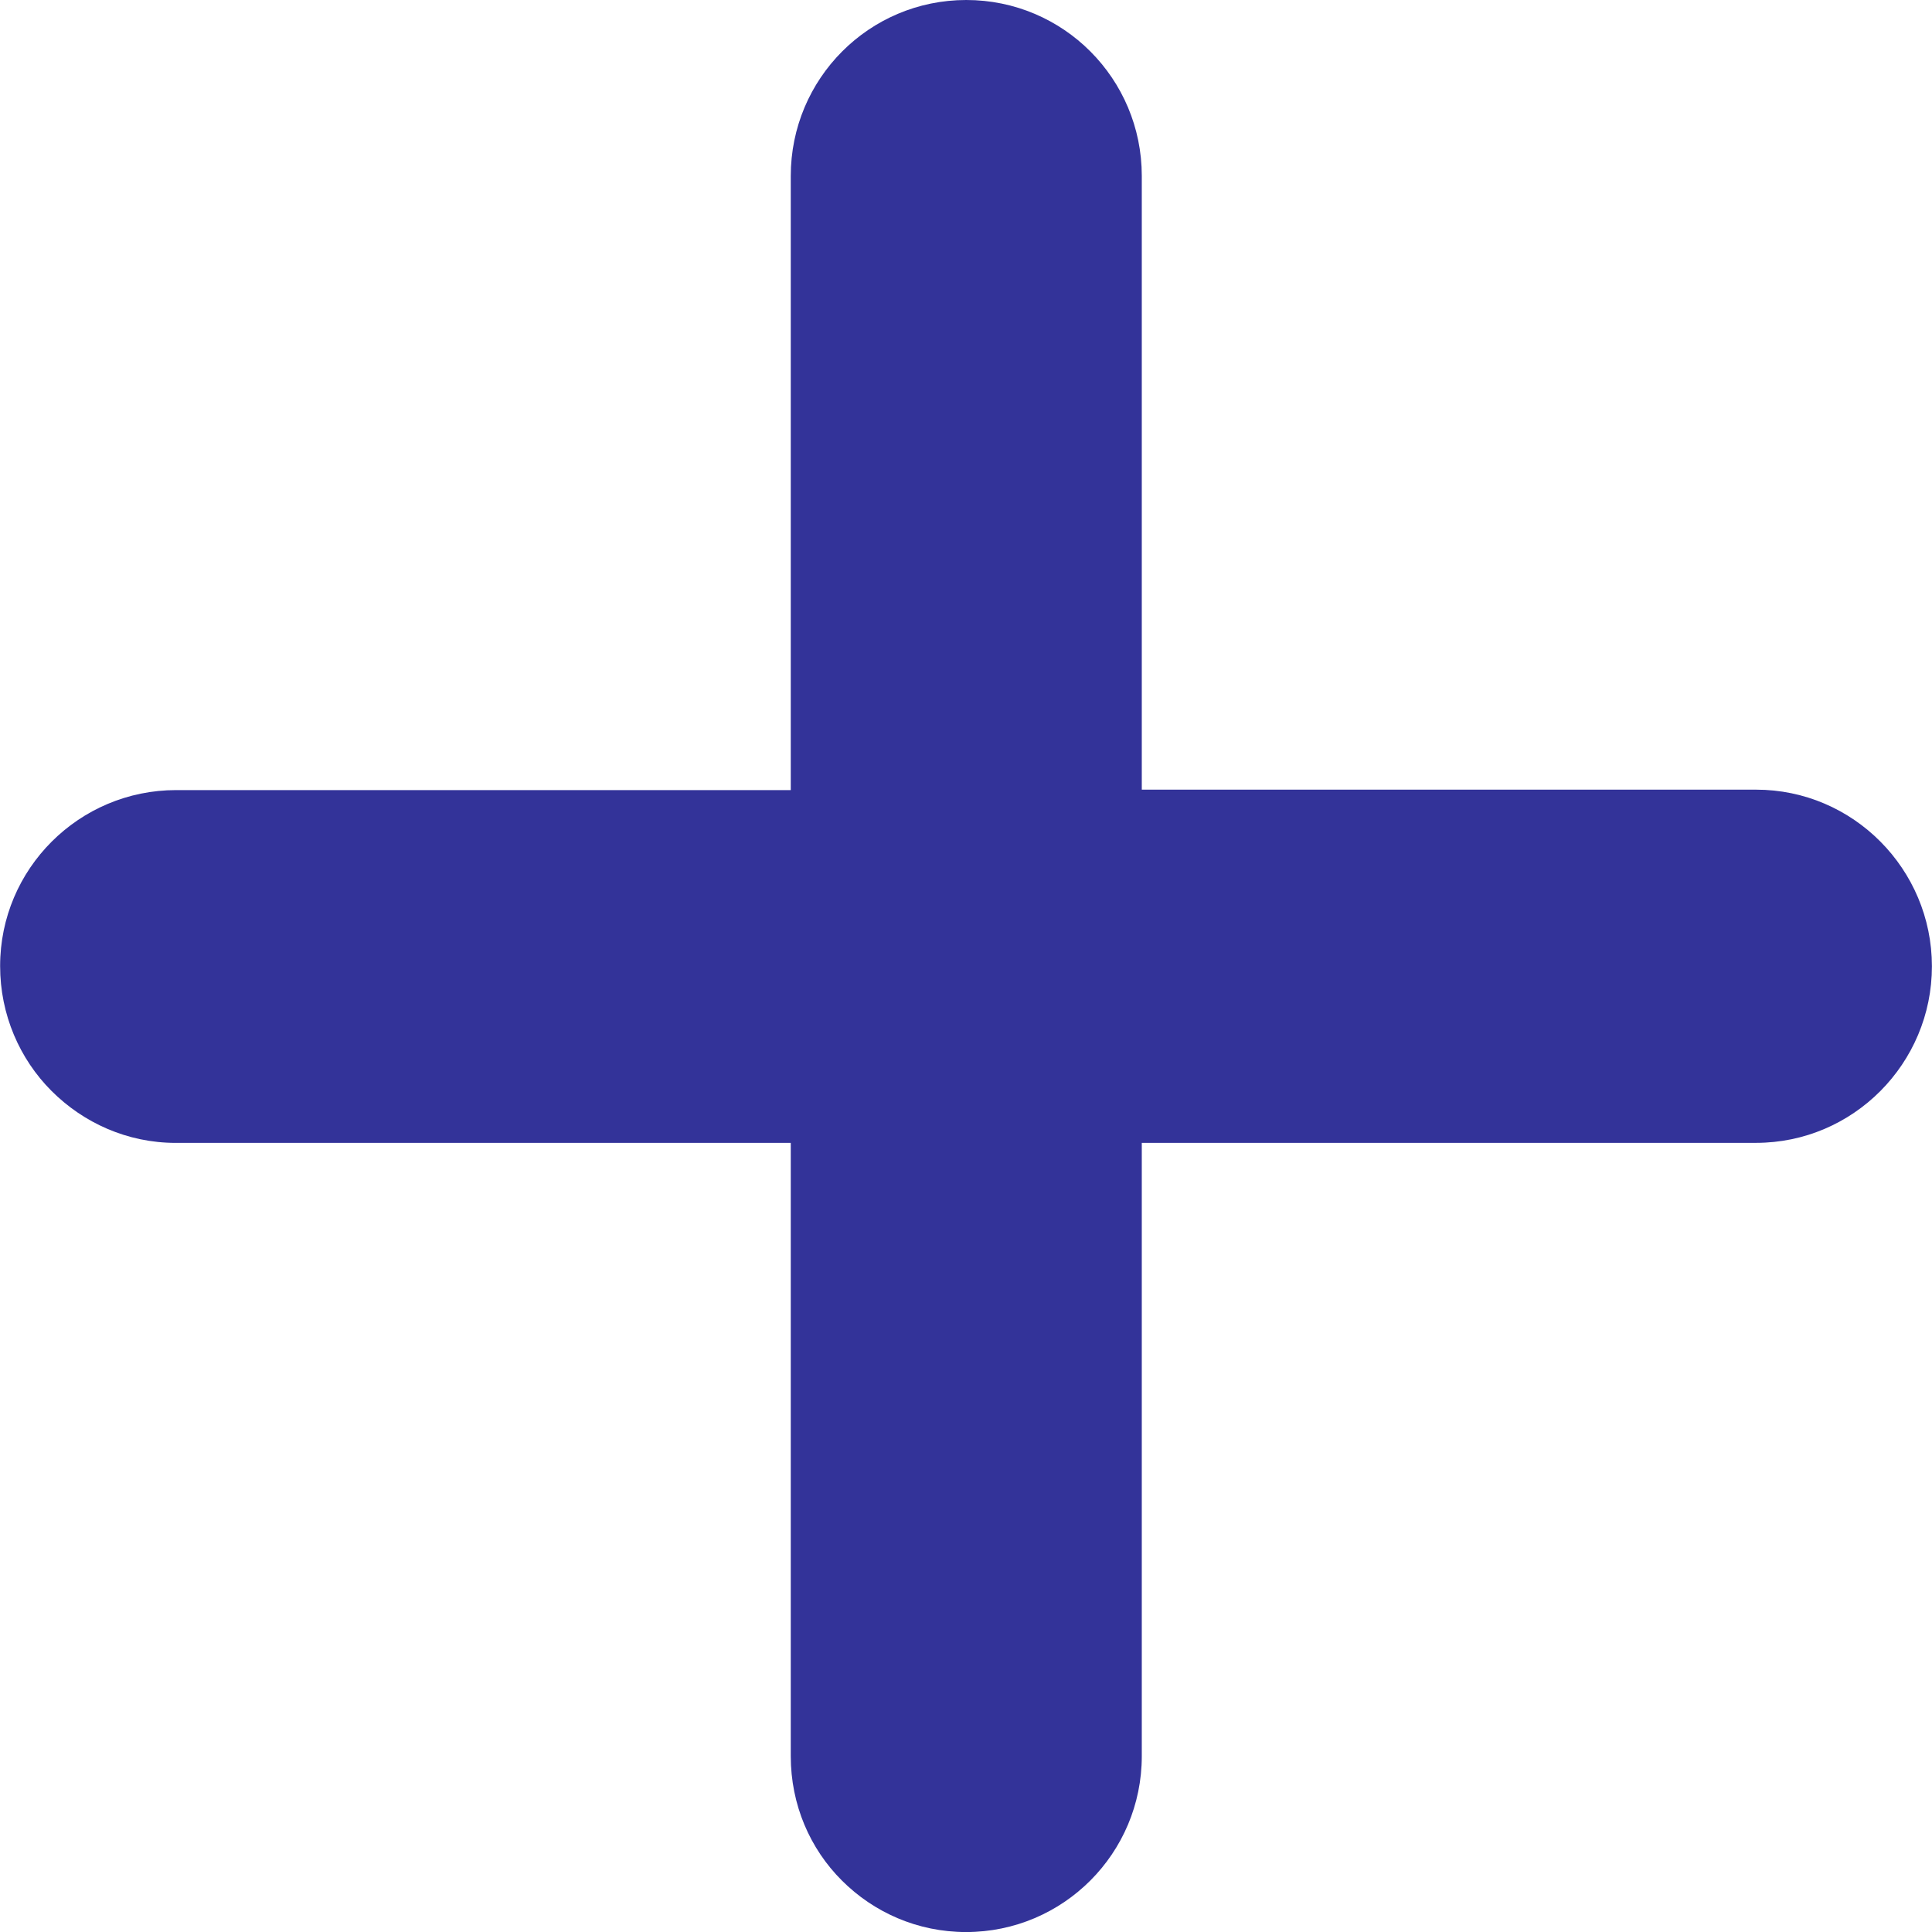
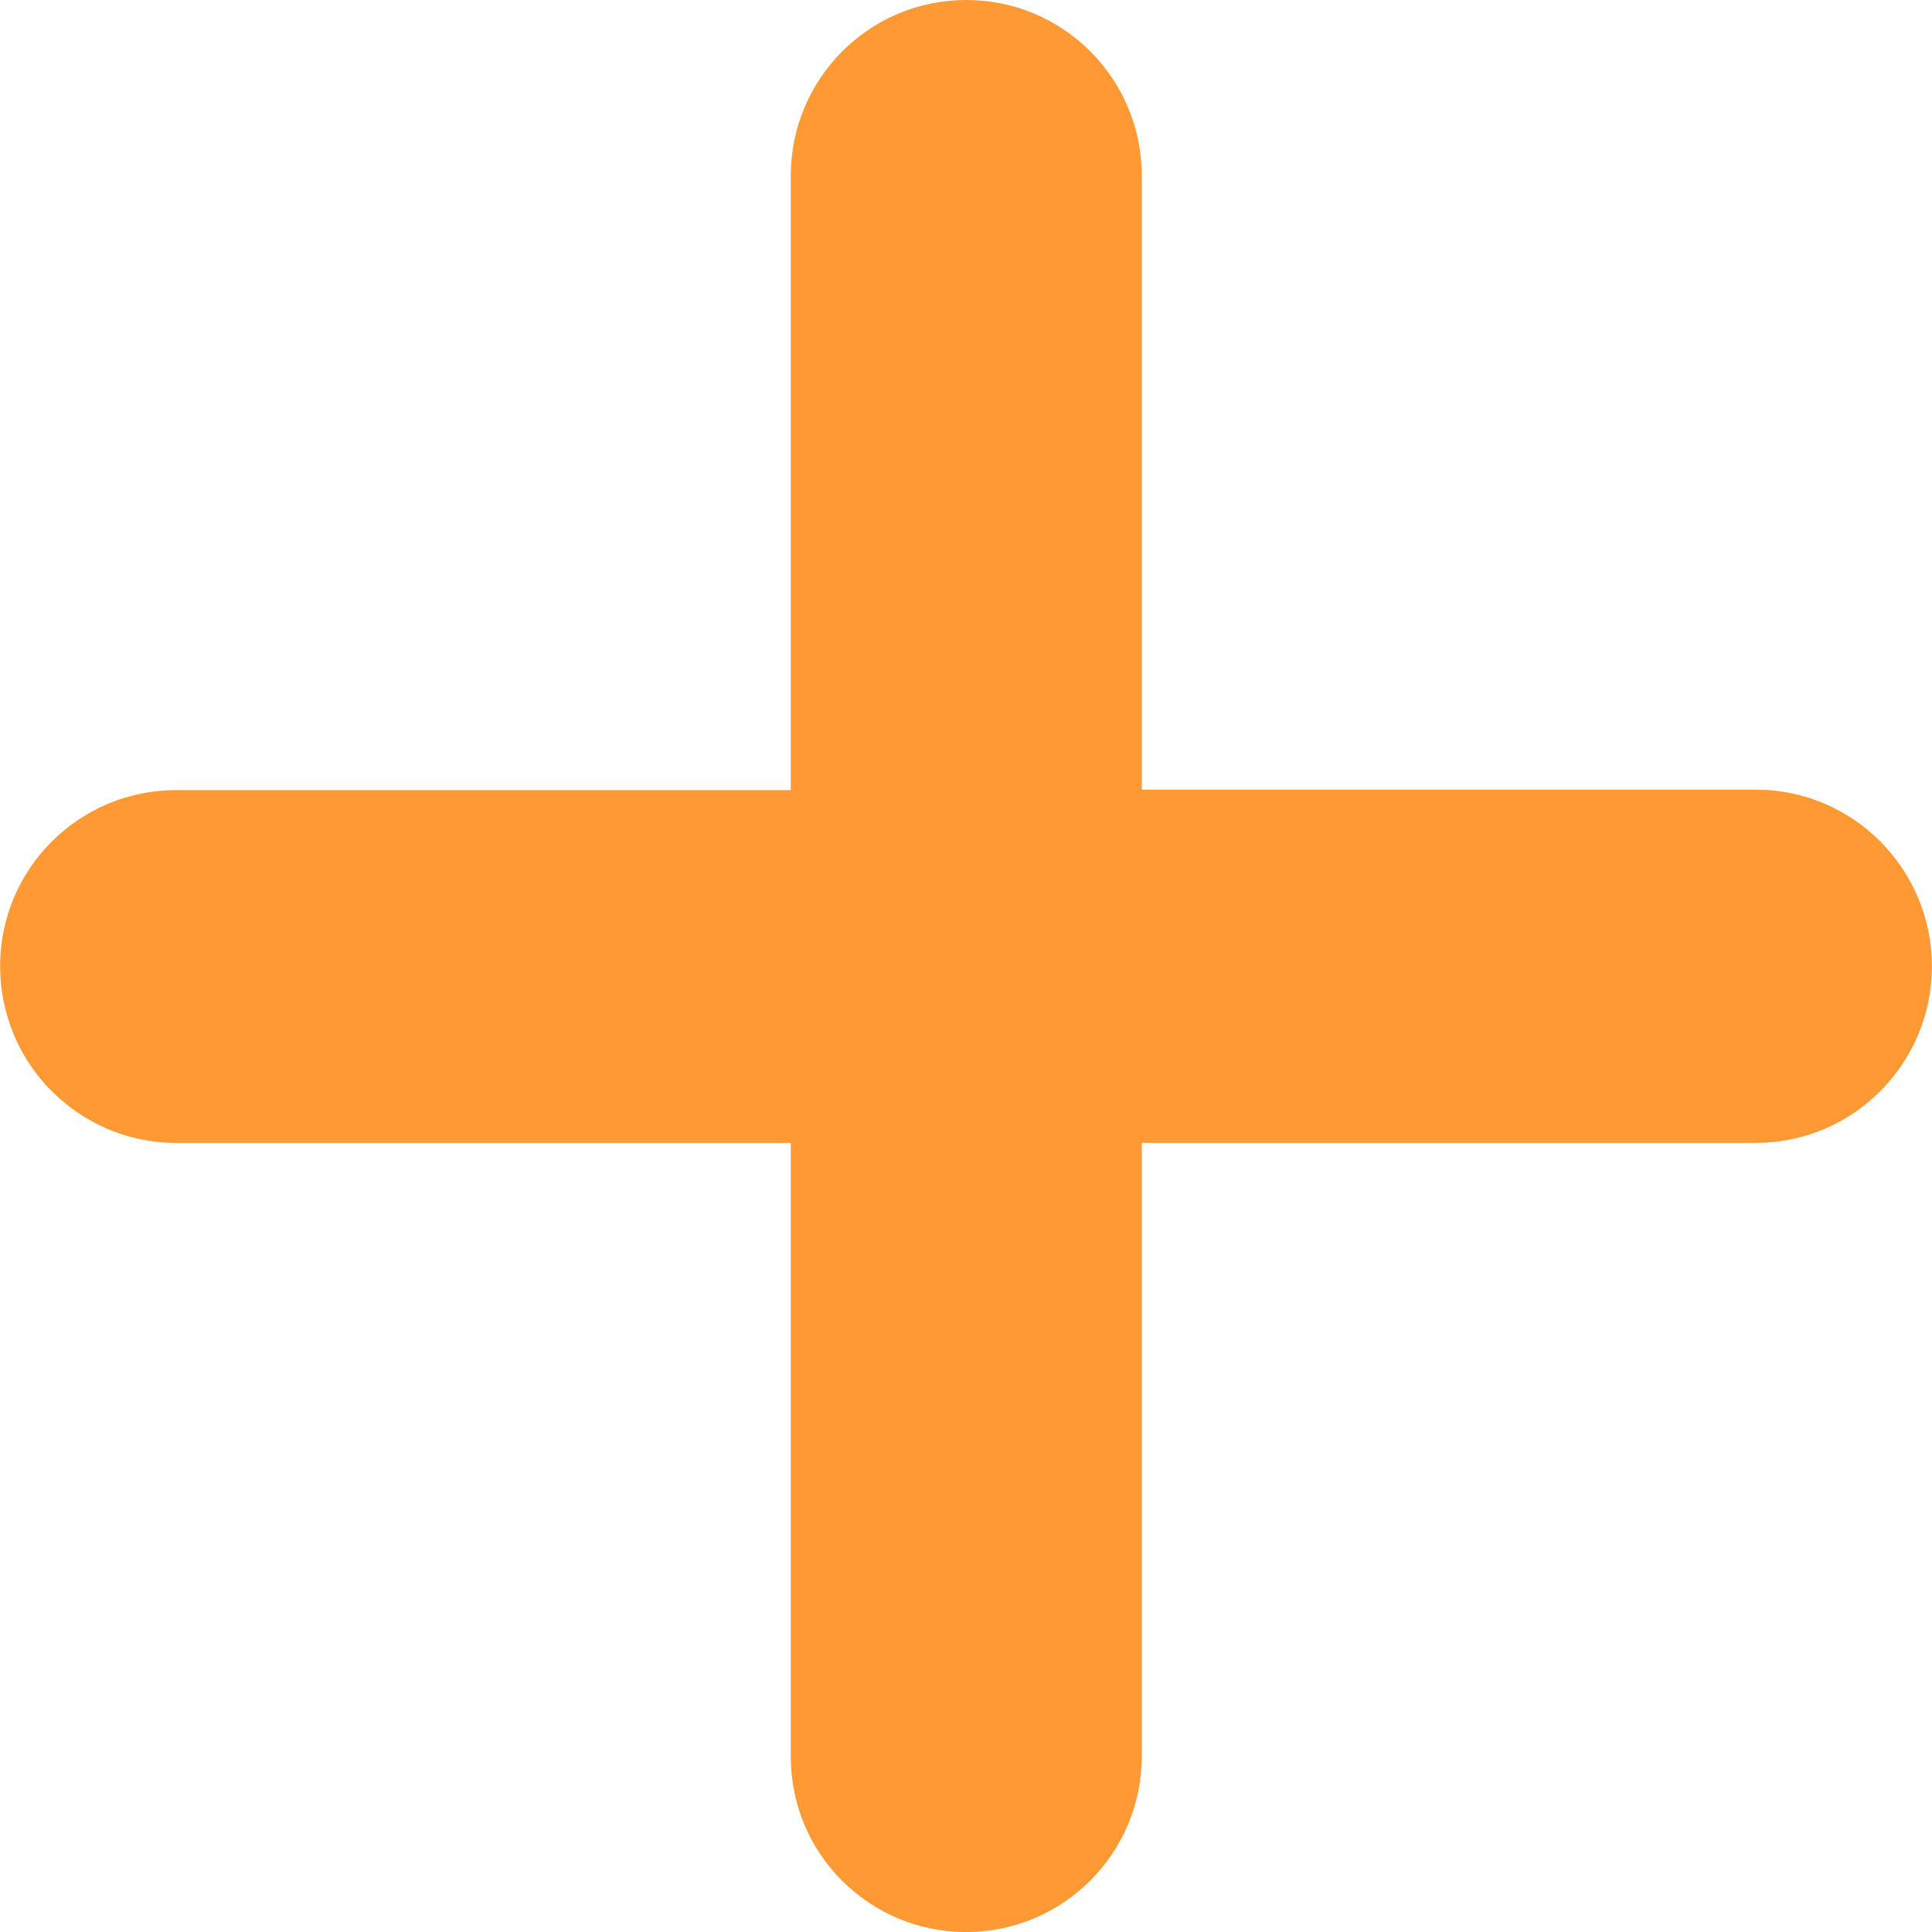
- <svg xmlns="http://www.w3.org/2000/svg" fill="#333399" version="1.1" id="Capa_1" width="800px" height="800px" viewBox="0 0 45.402 45.402" xml:space="preserve">
+ <svg xmlns="http://www.w3.org/2000/svg" fill="#ff9933" version="1.1" id="Capa_1" viewBox="0 0 45.402 45.402" xml:space="preserve">
  <g>
    <path d="M41.267,18.557H26.832V4.134C26.832,1.851,24.99,0,22.707,0c-2.283,0-4.124,1.851-4.124,4.135v14.432H4.141   c-2.283,0-4.139,1.851-4.138,4.135c-0.001,1.141,0.46,2.187,1.207,2.934c0.748,0.749,1.78,1.222,2.92,1.222h14.453V41.27   c0,1.142,0.453,2.176,1.201,2.922c0.748,0.748,1.777,1.211,2.919,1.211c2.282,0,4.129-1.851,4.129-4.133V26.857h14.435   c2.283,0,4.134-1.867,4.133-4.15C45.399,20.425,43.548,18.557,41.267,18.557z" />
  </g>
</svg>
